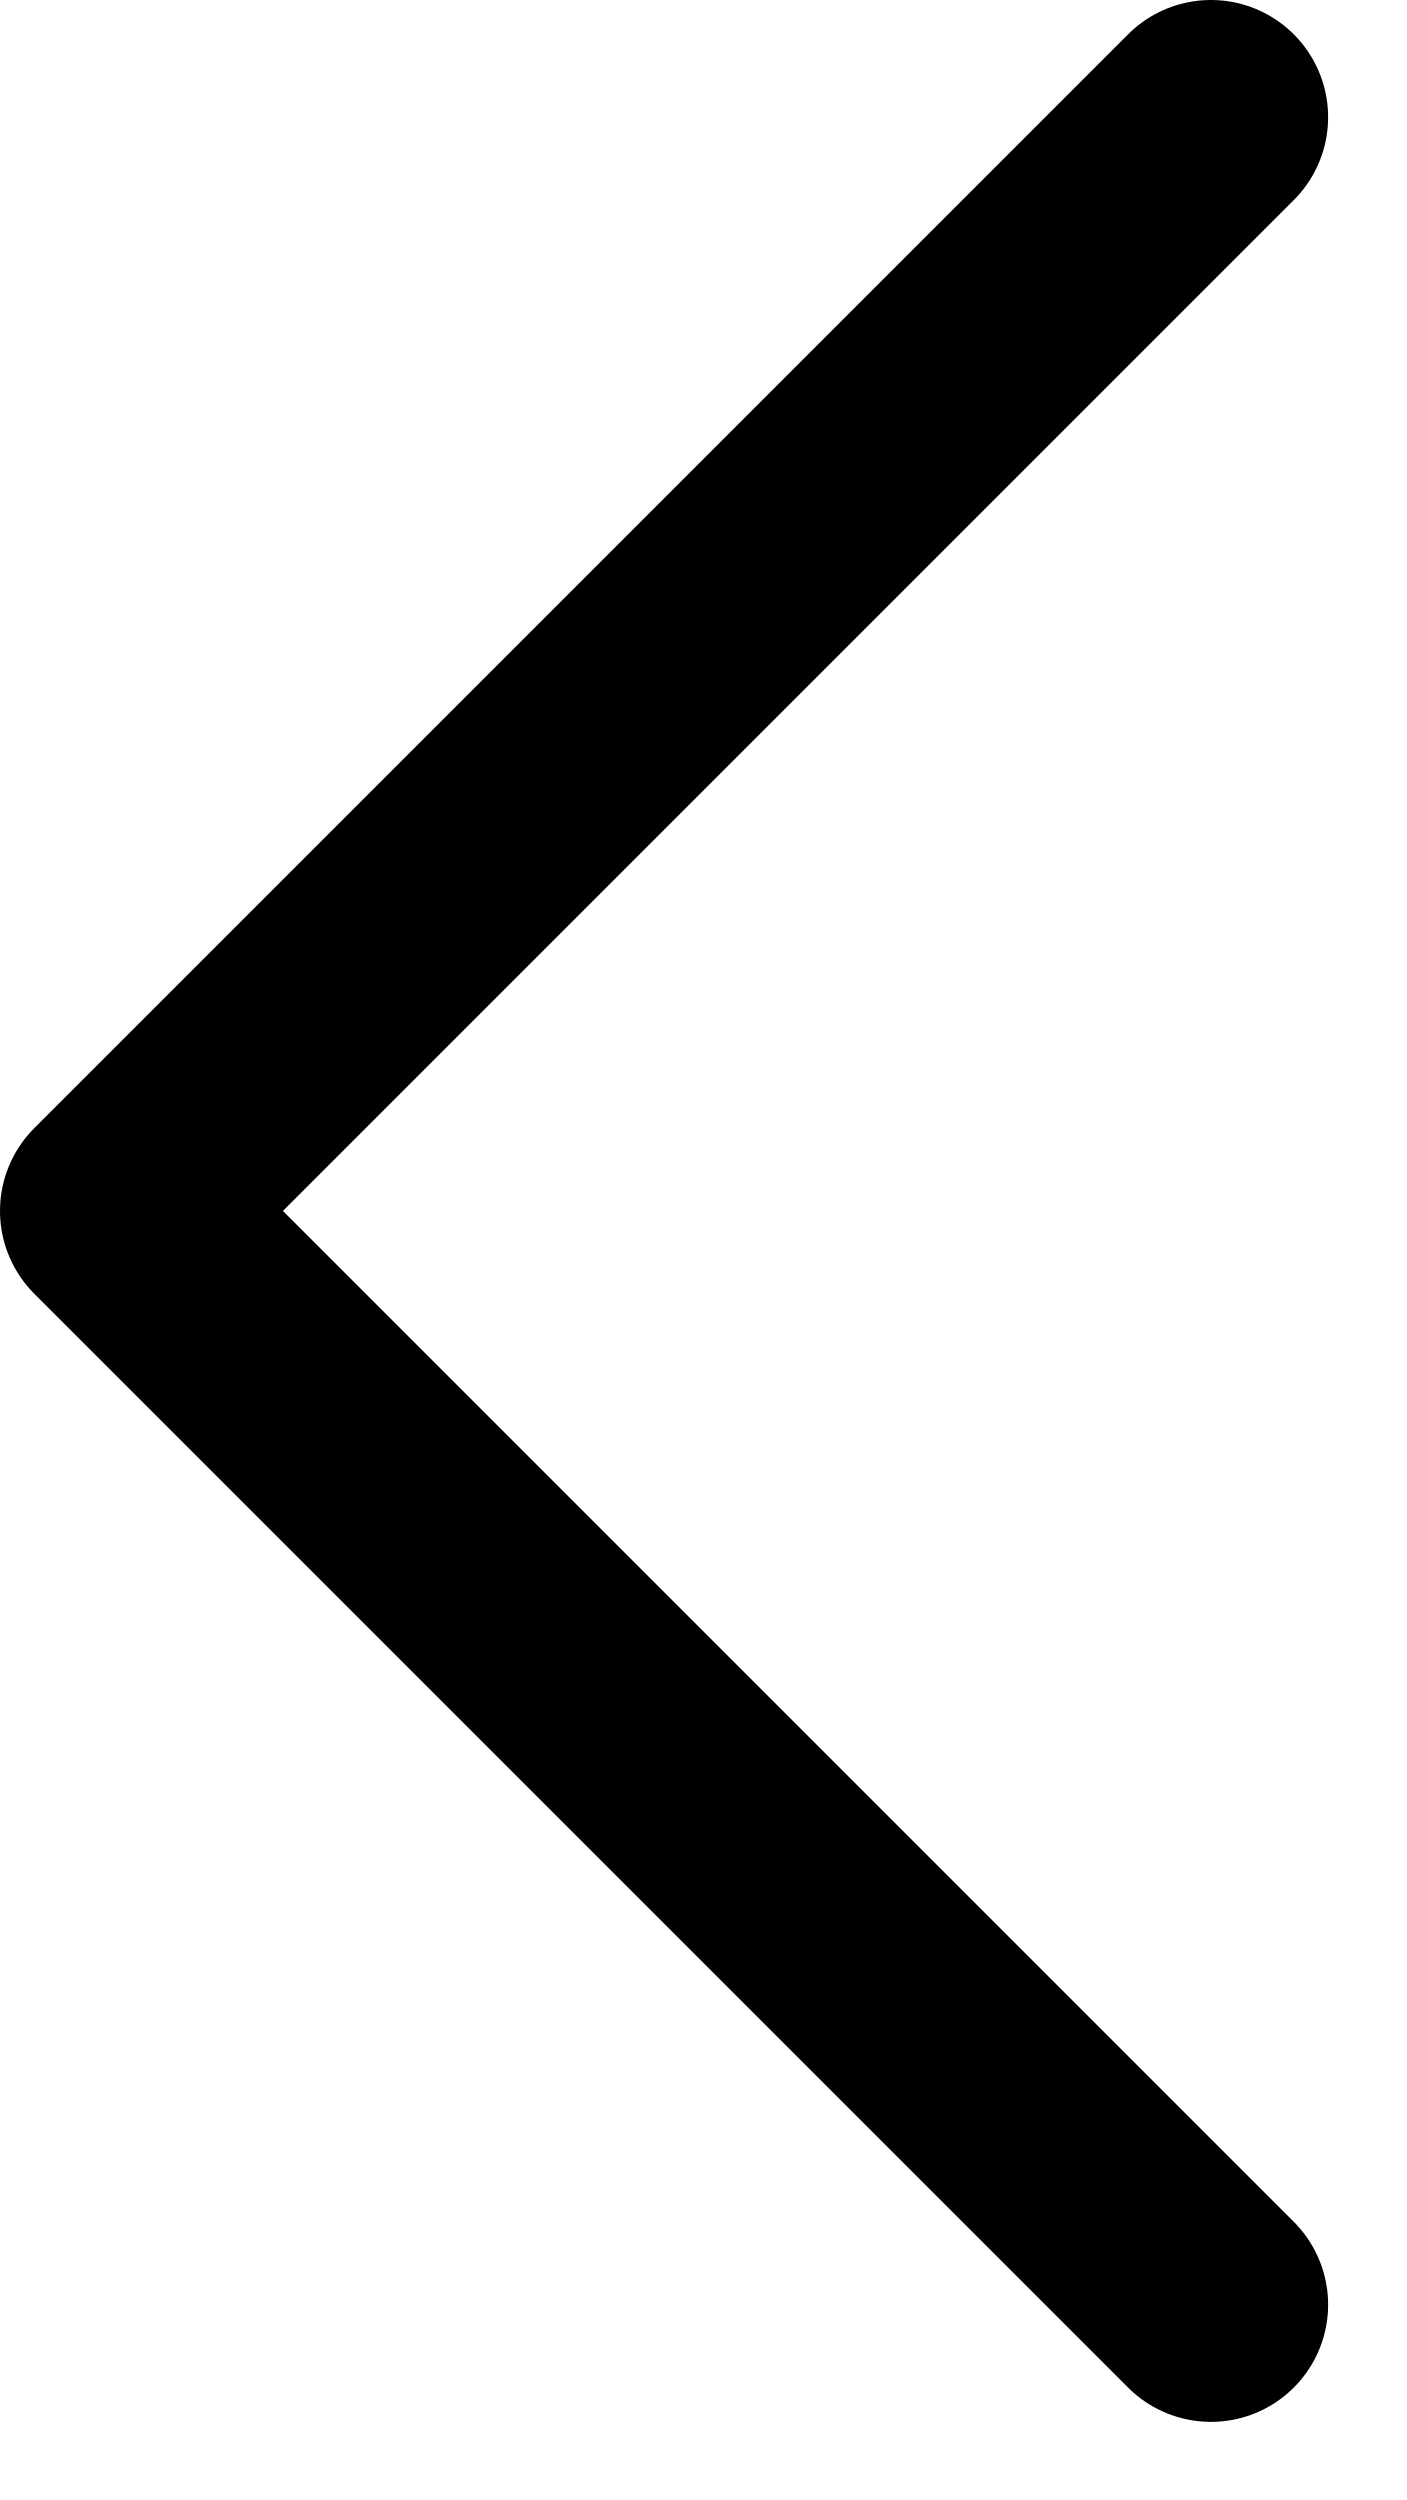
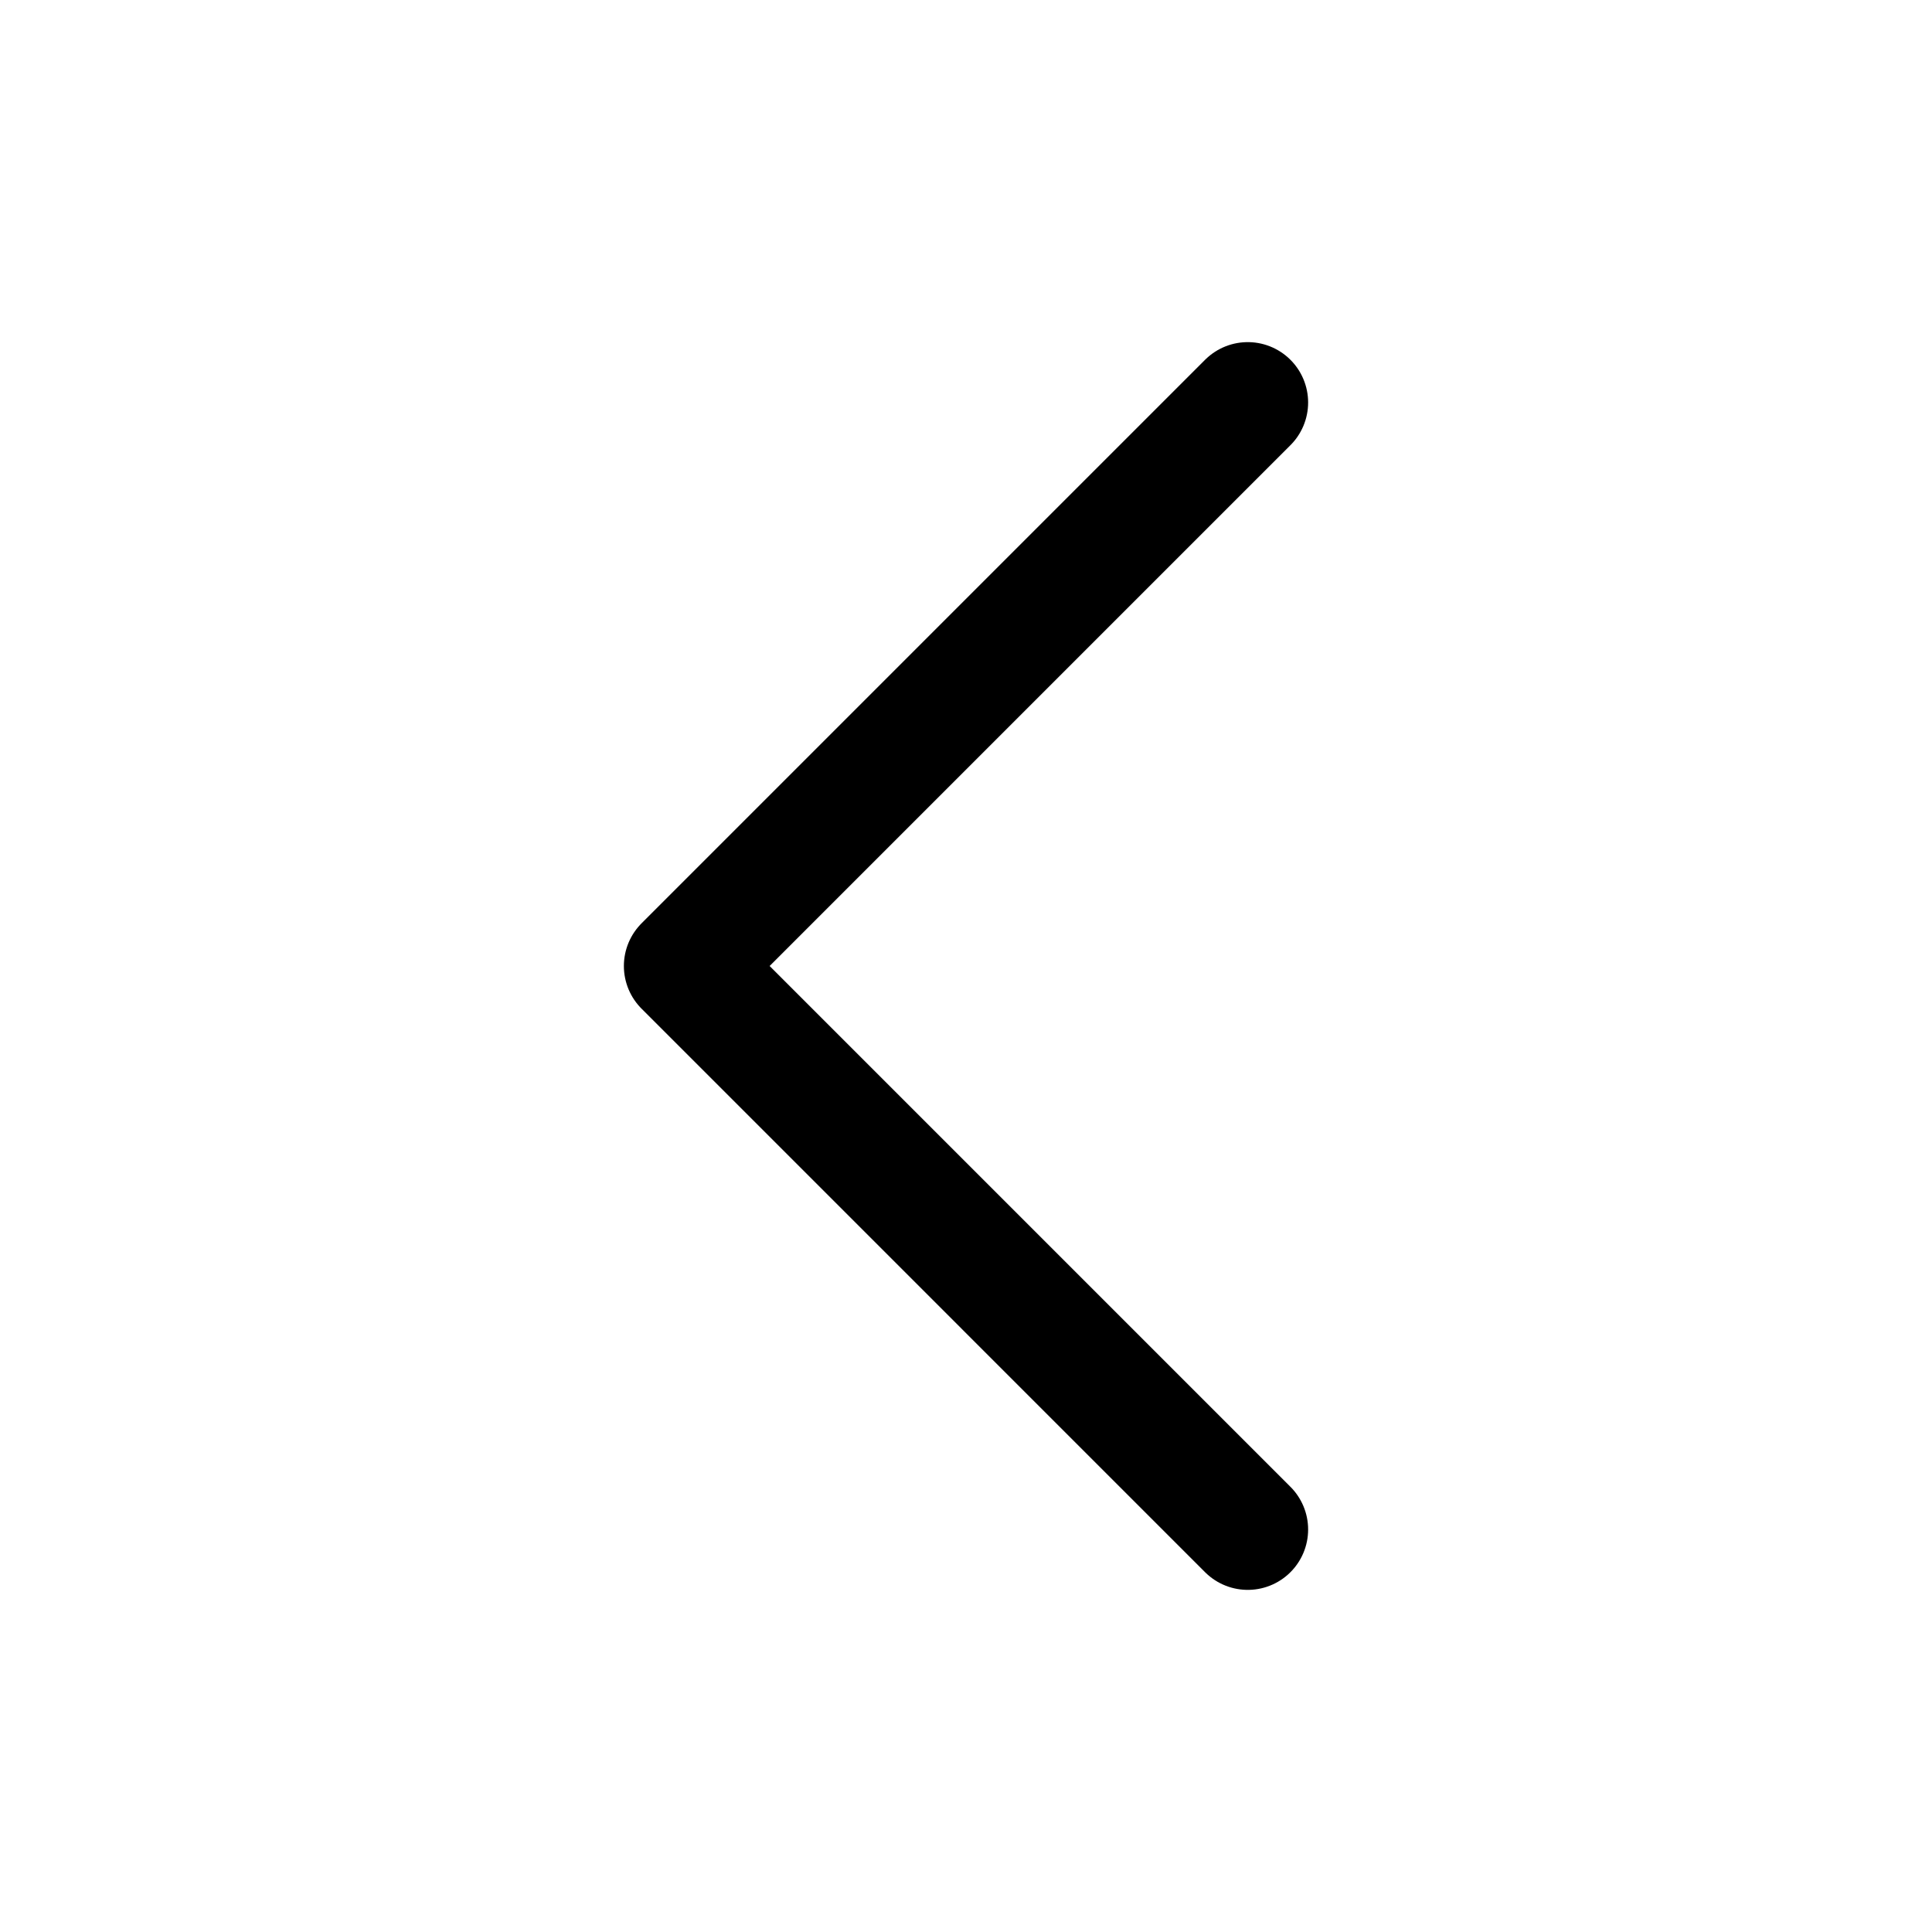
- <svg xmlns="http://www.w3.org/2000/svg" viewBox="0 0 9 16" fill="none">
-   <path d="M7.75 14.75L0.75 7.75L7.75 0.75" stroke="currentColor" stroke-width="1.5" stroke-linecap="round" stroke-linejoin="round" />
+ <svg xmlns="http://www.w3.org/2000/svg" viewBox="0 0 24 24" fill="none">
+   <path d="M15.5 19L8.5 12L15.5 5" stroke="currentColor" stroke-width="1.5" stroke-linecap="round" stroke-linejoin="round" />
</svg>
